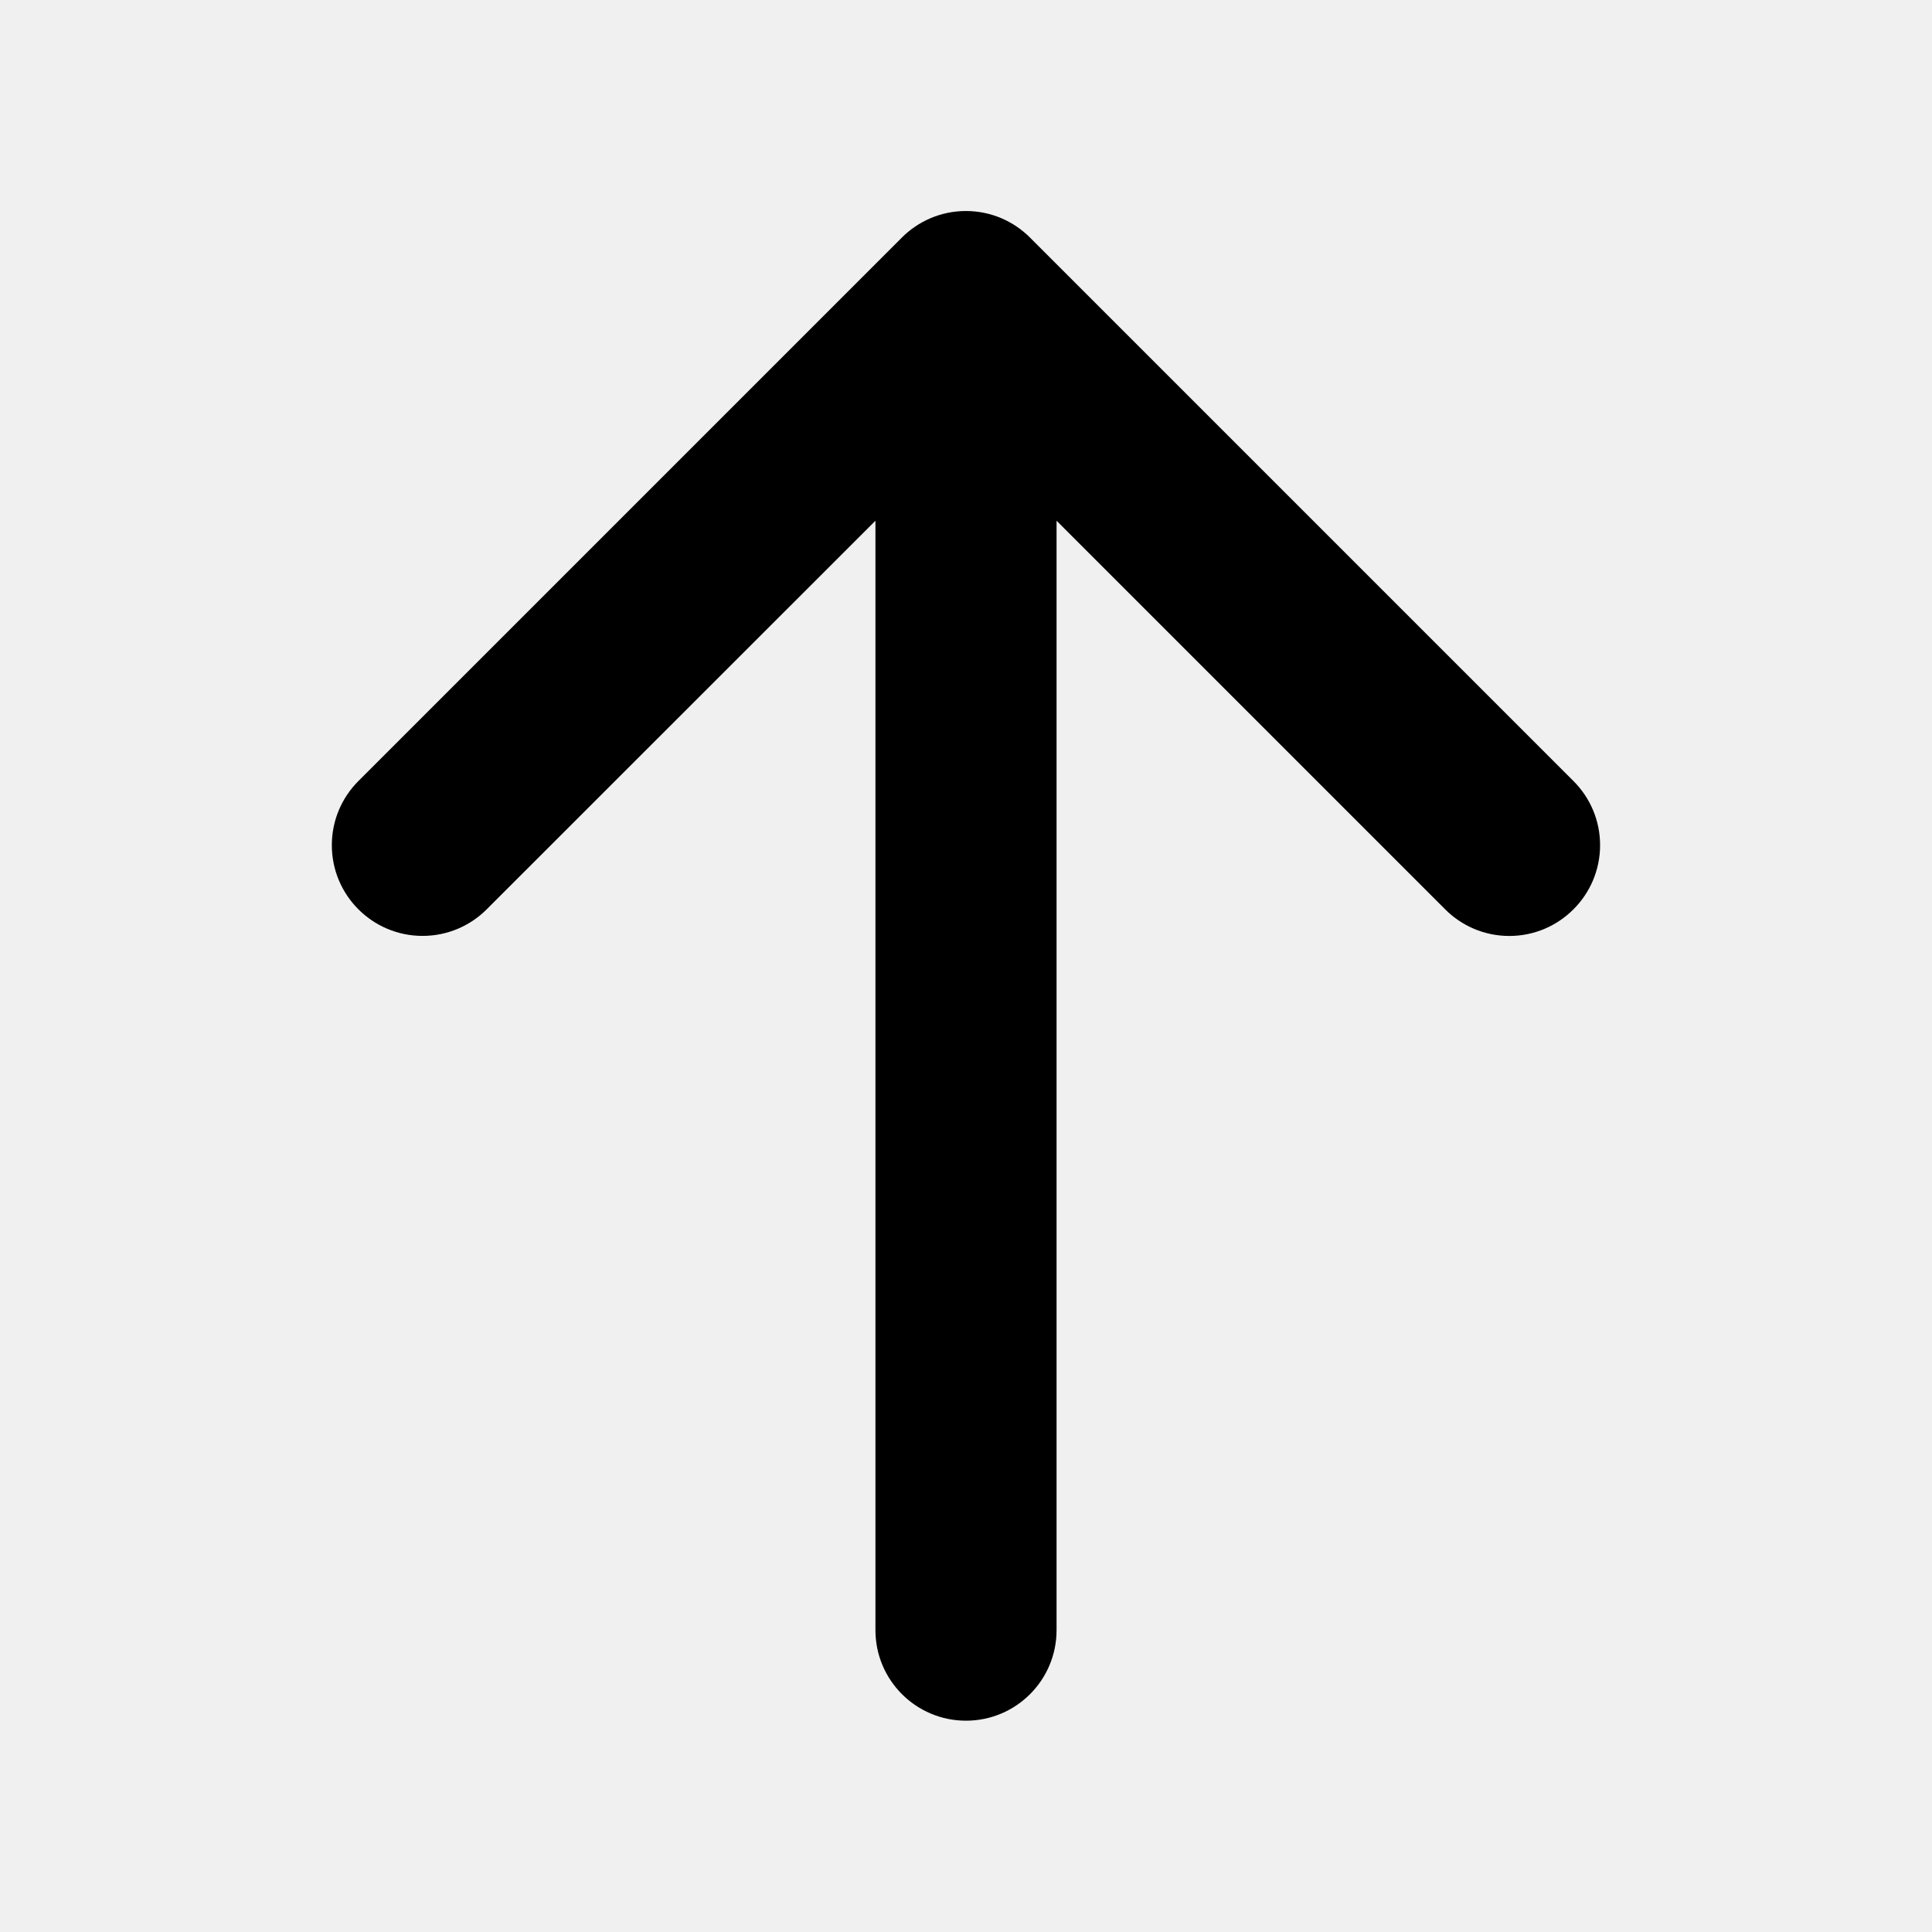
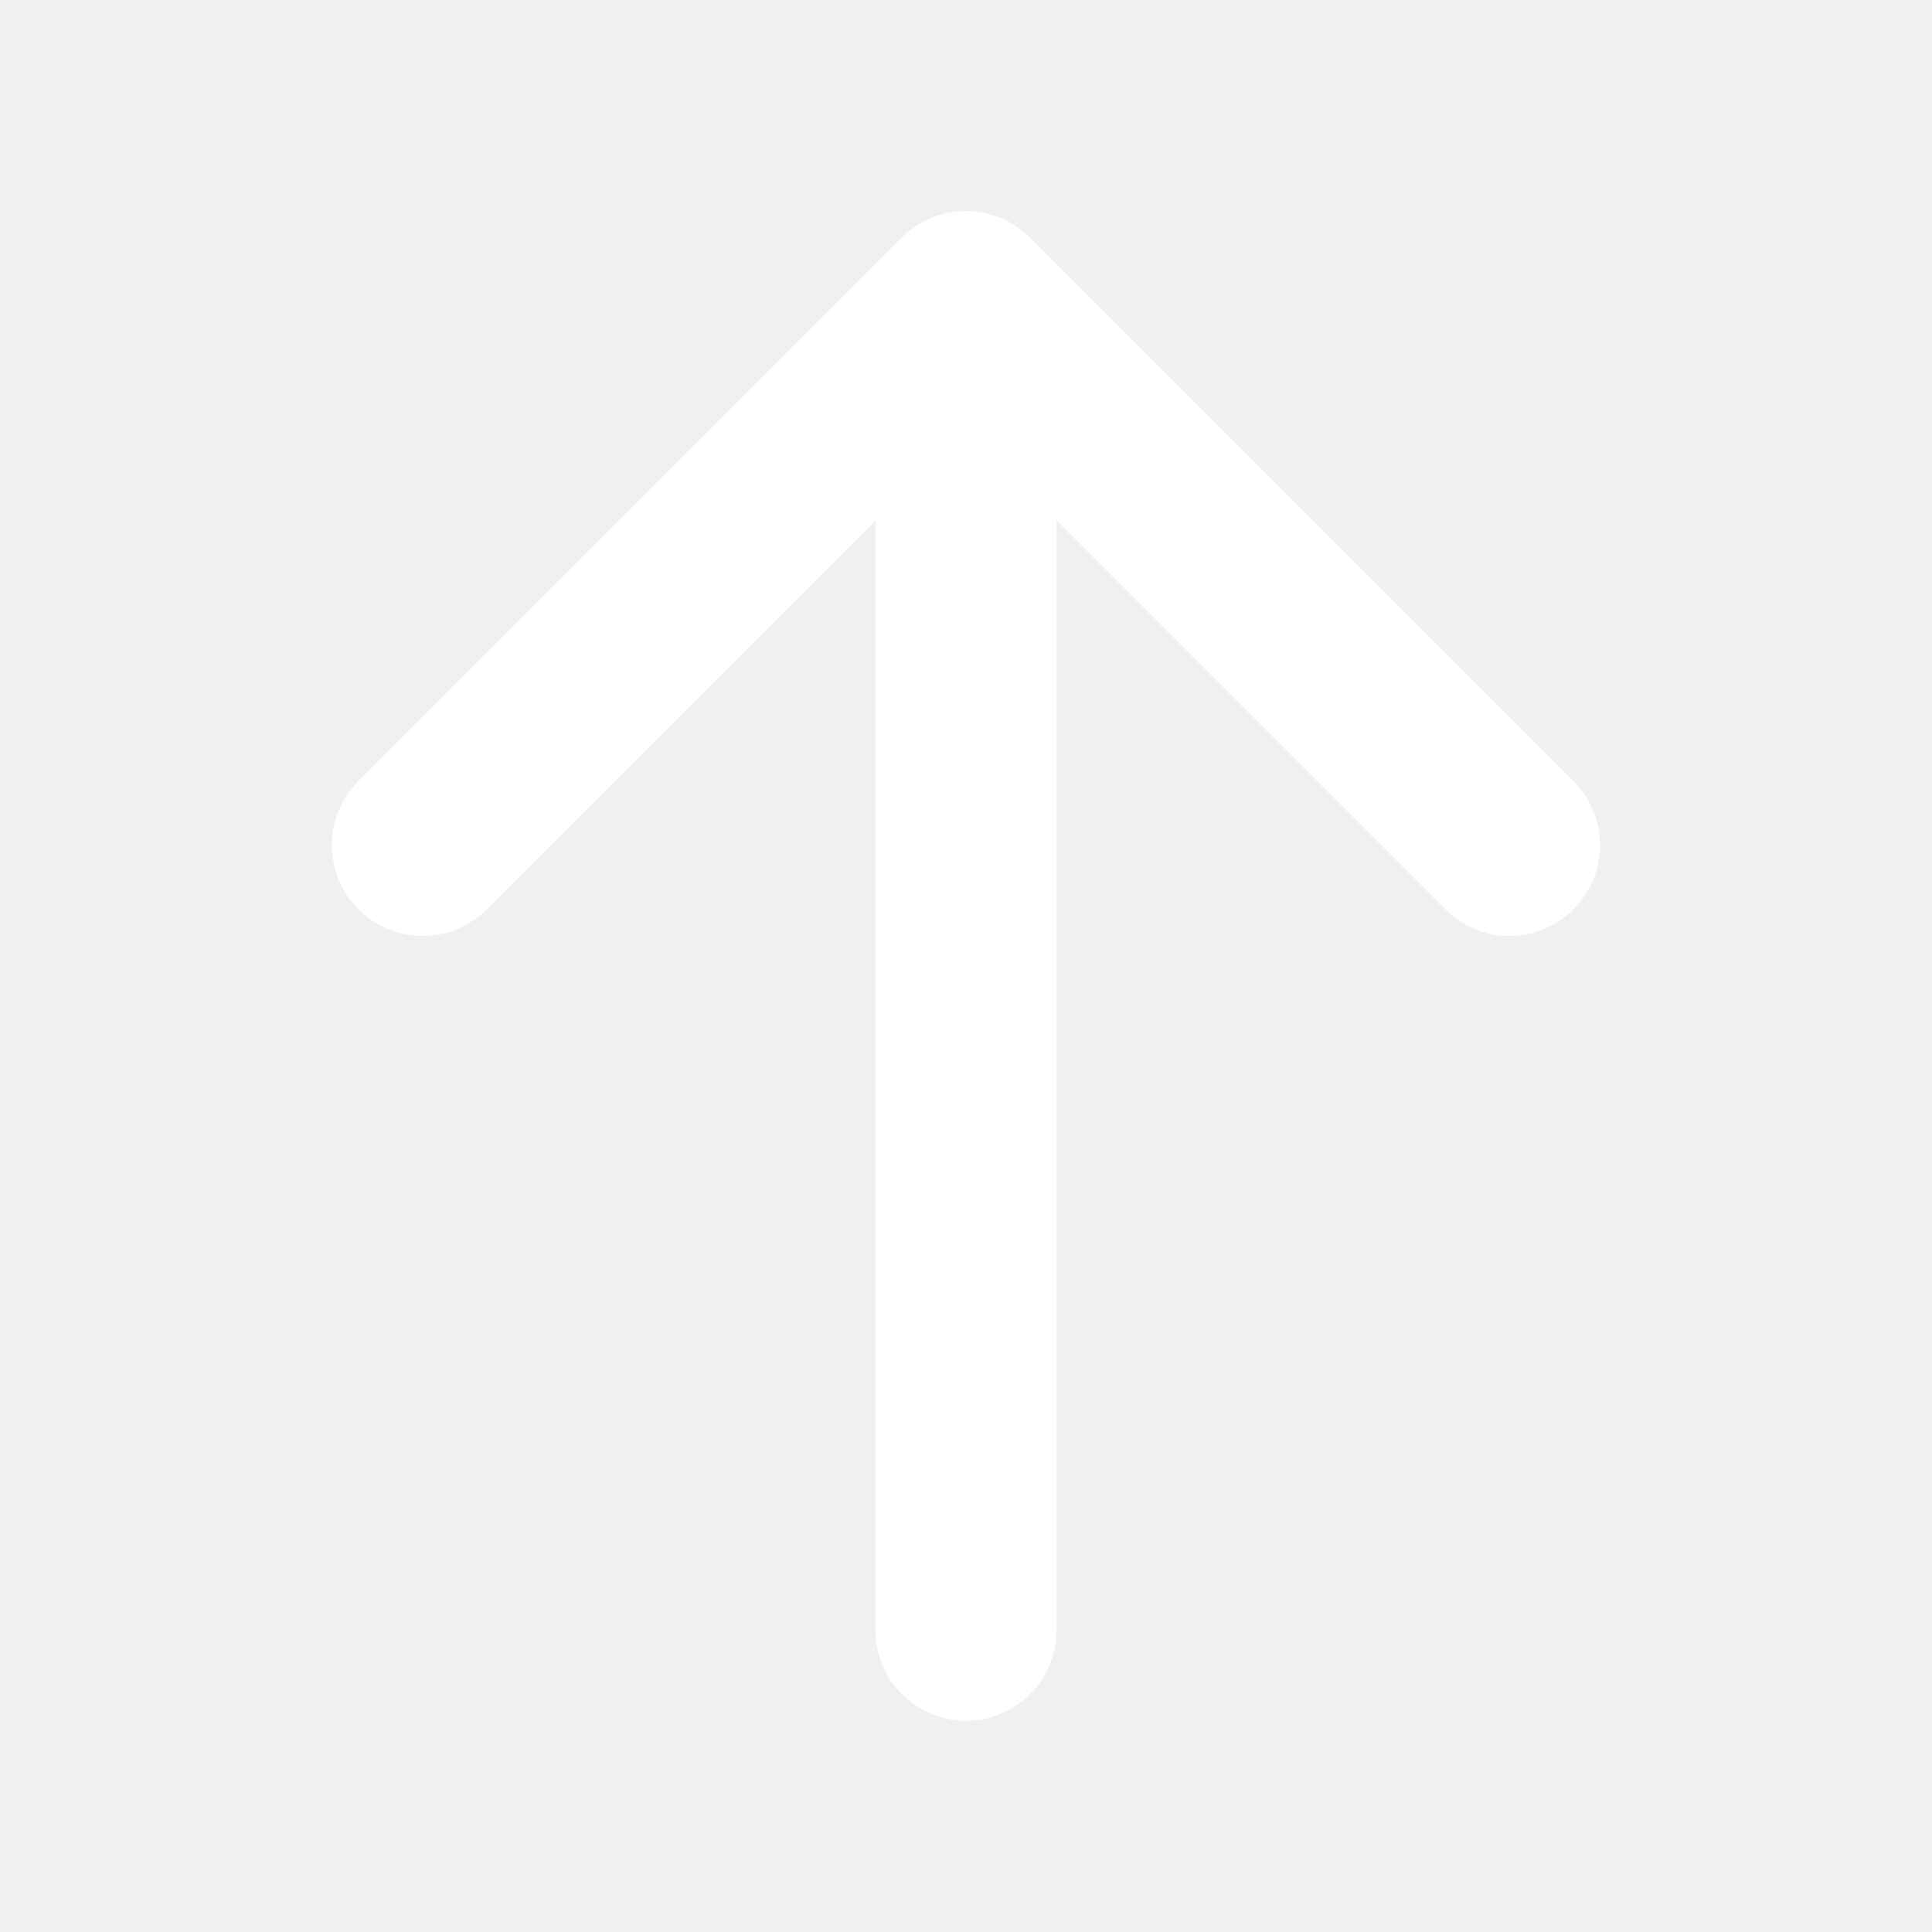
- <svg xmlns="http://www.w3.org/2000/svg" width="16" height="16" viewBox="0 0 1024 1024">
+ <svg xmlns="http://www.w3.org/2000/svg" fill="#ffffff" width="16" height="16" viewBox="0 0 1024 1024">
  <path transform="matrix(1 0 0 -1 0 960)" d="M833.96 478.040c-8.692-8.721-20.716-14.118-34-14.118s-25.308 5.396-33.999 14.116l-205.961 205.961v-588c0-26.51-21.49-48-48-48s-48 21.49-48 48v0 588l-206.040-205.96c-8.701-8.701-20.722-14.083-34-14.083-26.556 0-48.083 21.528-48.083 48.083 0 13.278 5.382 25.299 14.083 34l288 288c8.692 8.721 20.716 14.118 34 14.118s25.308-5.396 33.999-14.116l288.001-288.001c8.721-8.692 14.118-20.716 14.118-34s-5.396-25.308-14.116-33.999l-0.001-0.001z" />
</svg>
